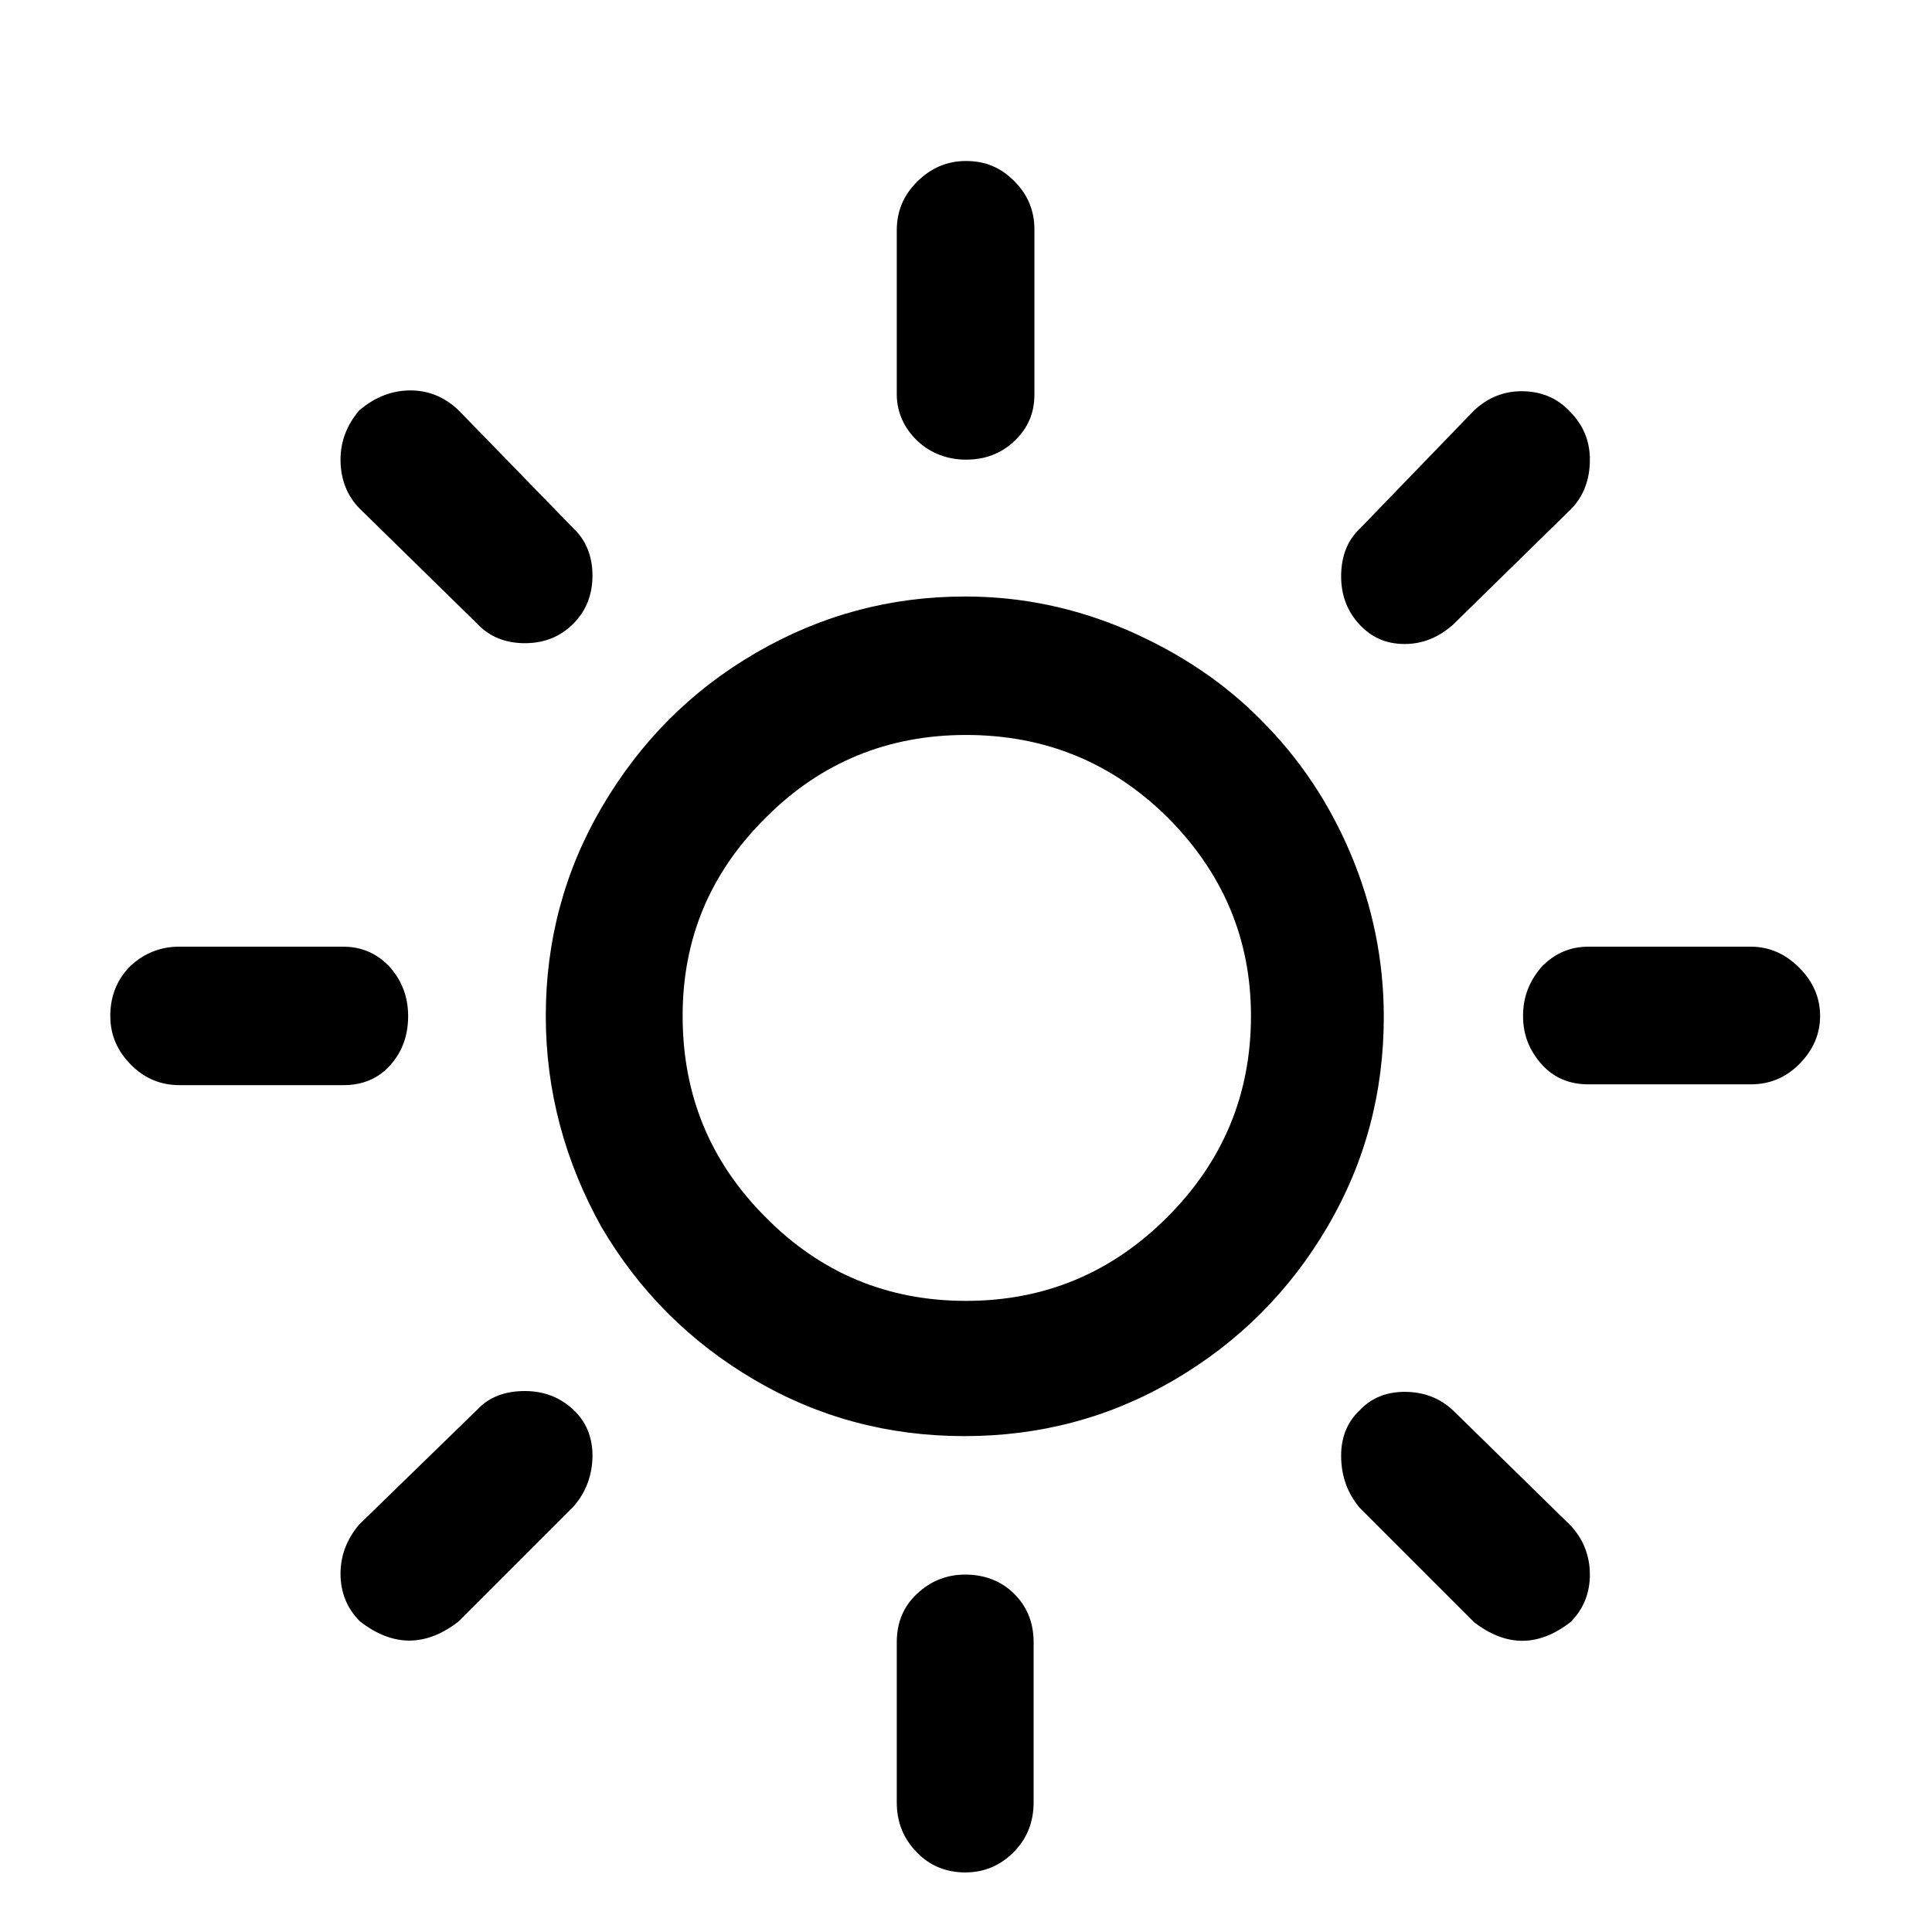
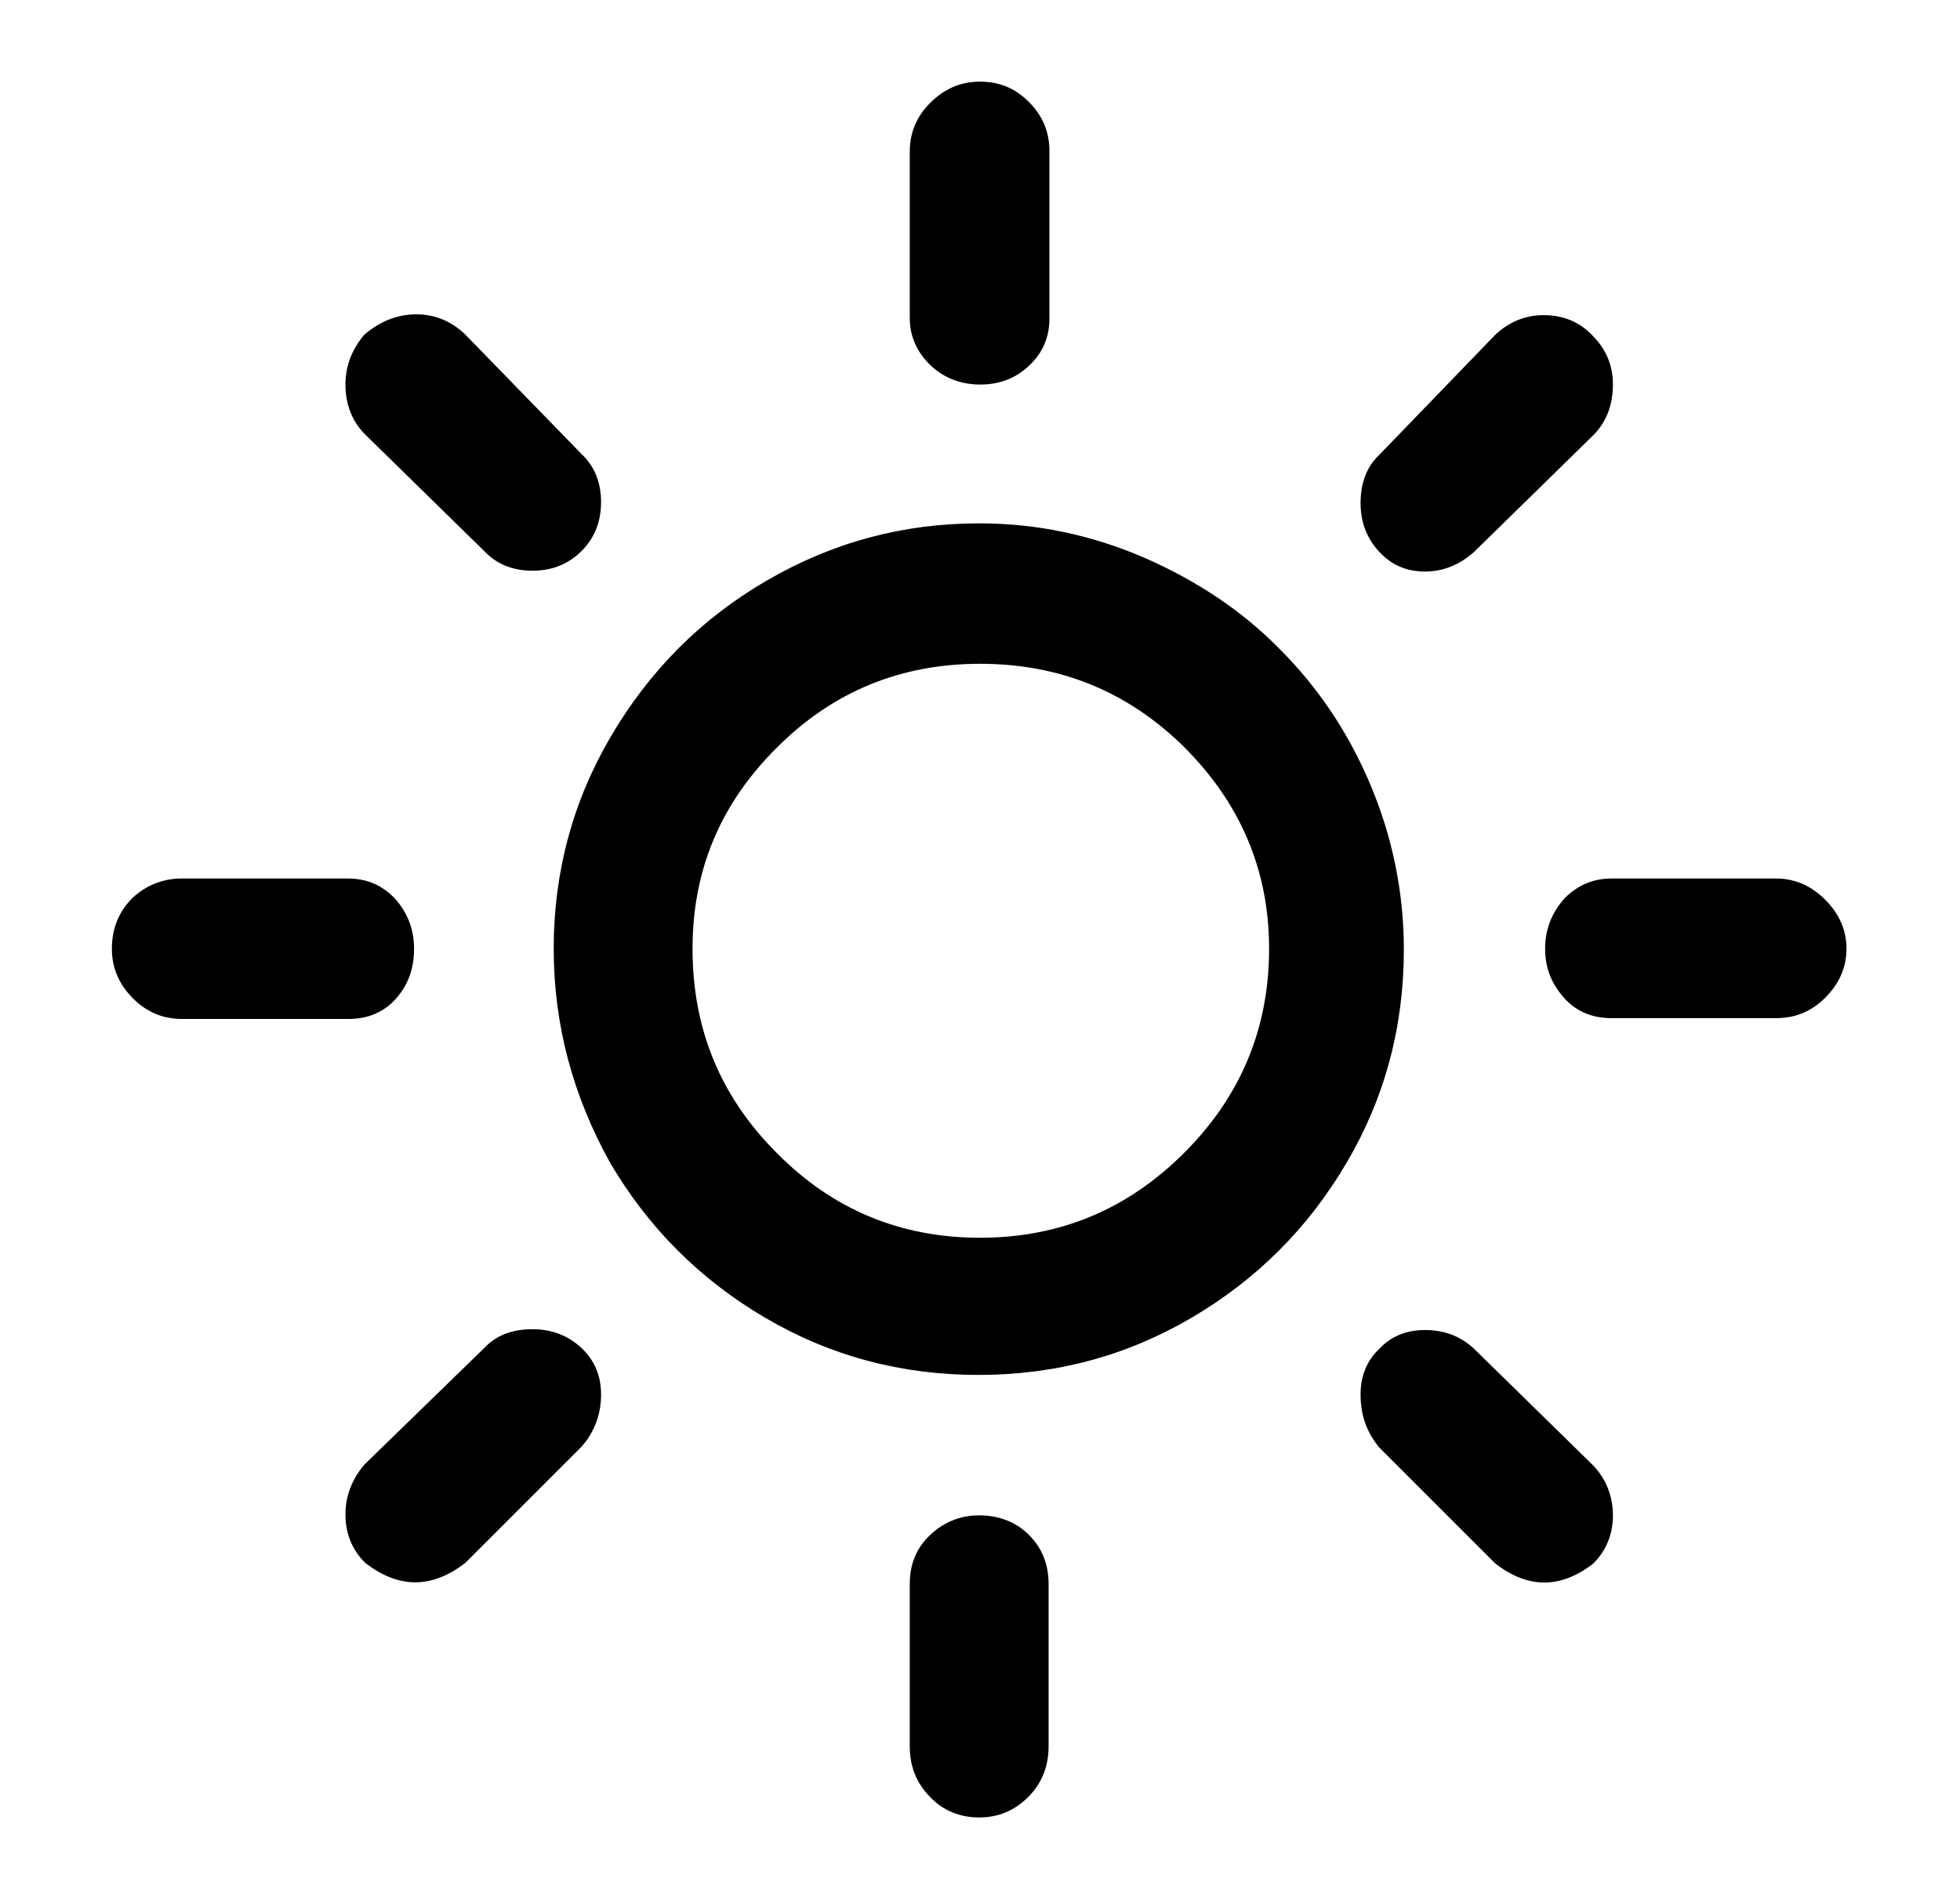
- <svg xmlns="http://www.w3.org/2000/svg" version="1.1" id="Layer_1" x="0px" y="0px" width="24" height="24" viewBox="3 2 24 24" style="enable-background:new 0 0 30 30;" xml:space="preserve">
+ <svg xmlns="http://www.w3.org/2000/svg" version="1.1" id="Layer_1" x="0px" y="0px" viewBox="3 3 24 23" style="enable-background:new 0 0 30 30;" xml:space="preserve">
  <path d="M4.37,14.62c0-0.24,0.08-0.45,0.25-0.62c0.17-0.16,0.38-0.24,0.6-0.24h2.04c0.23,0,0.42,0.08,0.58,0.25  c0.15,0.17,0.23,0.37,0.23,0.61S8,15.06,7.85,15.23c-0.15,0.17-0.35,0.25-0.58,0.25H5.23c-0.23,0-0.43-0.08-0.6-0.25  C4.46,15.06,4.37,14.86,4.37,14.62z M7.23,21.55c0-0.23,0.08-0.43,0.23-0.61l1.47-1.43c0.15-0.16,0.35-0.23,0.59-0.23  c0.24,0,0.44,0.08,0.6,0.23s0.24,0.34,0.24,0.57c0,0.24-0.08,0.46-0.24,0.64L8.7,22.14c-0.41,0.32-0.82,0.32-1.23,0  C7.31,21.98,7.23,21.78,7.23,21.55z M7.23,7.71c0-0.23,0.08-0.43,0.23-0.61C7.66,6.93,7.87,6.85,8.1,6.85  c0.22,0,0.42,0.08,0.59,0.24l1.43,1.47c0.16,0.15,0.24,0.35,0.24,0.59c0,0.24-0.08,0.44-0.24,0.6s-0.36,0.24-0.6,0.24  c-0.24,0-0.44-0.08-0.59-0.24L7.47,8.32C7.31,8.16,7.23,7.95,7.23,7.71z M9.78,14.62c0-0.93,0.23-1.8,0.7-2.6s1.1-1.44,1.91-1.91  s1.67-0.7,2.6-0.7c0.7,0,1.37,0.14,2.02,0.42c0.64,0.28,1.2,0.65,1.66,1.12c0.47,0.47,0.84,1.02,1.11,1.66  c0.27,0.64,0.41,1.32,0.41,2.02c0,0.94-0.23,1.81-0.7,2.61c-0.47,0.8-1.1,1.43-1.9,1.9c-0.8,0.47-1.67,0.7-2.61,0.7  s-1.81-0.23-2.61-0.7c-0.8-0.47-1.43-1.1-1.9-1.9C10.02,16.43,9.78,15.56,9.78,14.62z M11.48,14.62c0,0.98,0.34,1.81,1.03,2.5  c0.68,0.69,1.51,1.04,2.49,1.04s1.81-0.35,2.5-1.04s1.04-1.52,1.04-2.5c0-0.96-0.35-1.78-1.04-2.47c-0.69-0.68-1.52-1.02-2.5-1.02  c-0.97,0-1.8,0.34-2.48,1.02C11.82,12.84,11.48,13.66,11.48,14.62z M14.14,22.4c0-0.24,0.08-0.44,0.25-0.6s0.37-0.24,0.6-0.24  c0.24,0,0.45,0.08,0.61,0.24s0.24,0.36,0.24,0.6v1.99c0,0.24-0.08,0.45-0.25,0.62c-0.17,0.17-0.37,0.25-0.6,0.25  s-0.44-0.08-0.6-0.25c-0.17-0.17-0.25-0.38-0.25-0.62V22.4z M14.14,6.9V4.86c0-0.23,0.08-0.43,0.25-0.6C14.56,4.09,14.76,4,15,4  s0.43,0.08,0.6,0.25c0.17,0.17,0.25,0.37,0.25,0.6V6.9c0,0.23-0.08,0.42-0.25,0.58S15.23,7.71,15,7.71s-0.44-0.08-0.6-0.23  S14.14,7.13,14.14,6.9z M19.66,20.08c0-0.23,0.08-0.42,0.23-0.56c0.15-0.16,0.34-0.23,0.56-0.23c0.24,0,0.44,0.08,0.6,0.23  l1.46,1.43c0.16,0.17,0.24,0.38,0.24,0.61c0,0.23-0.08,0.43-0.24,0.59c-0.4,0.31-0.8,0.31-1.2,0l-1.42-1.42  C19.74,20.55,19.66,20.34,19.66,20.08z M19.66,9.16c0-0.25,0.08-0.45,0.23-0.59l1.42-1.47c0.17-0.16,0.37-0.24,0.59-0.24  c0.24,0,0.44,0.08,0.6,0.25c0.17,0.17,0.25,0.37,0.25,0.6c0,0.25-0.08,0.46-0.24,0.62l-1.46,1.43c-0.18,0.16-0.38,0.24-0.6,0.24  c-0.23,0-0.41-0.08-0.56-0.24S19.66,9.4,19.66,9.16z M21.92,14.62c0-0.24,0.08-0.44,0.24-0.62c0.16-0.16,0.35-0.24,0.57-0.24h2.02  c0.23,0,0.43,0.09,0.6,0.26c0.17,0.17,0.26,0.37,0.26,0.6s-0.09,0.43-0.26,0.6c-0.17,0.17-0.37,0.25-0.6,0.25h-2.02  c-0.23,0-0.43-0.08-0.58-0.25S21.92,14.86,21.92,14.62z" />
</svg>
